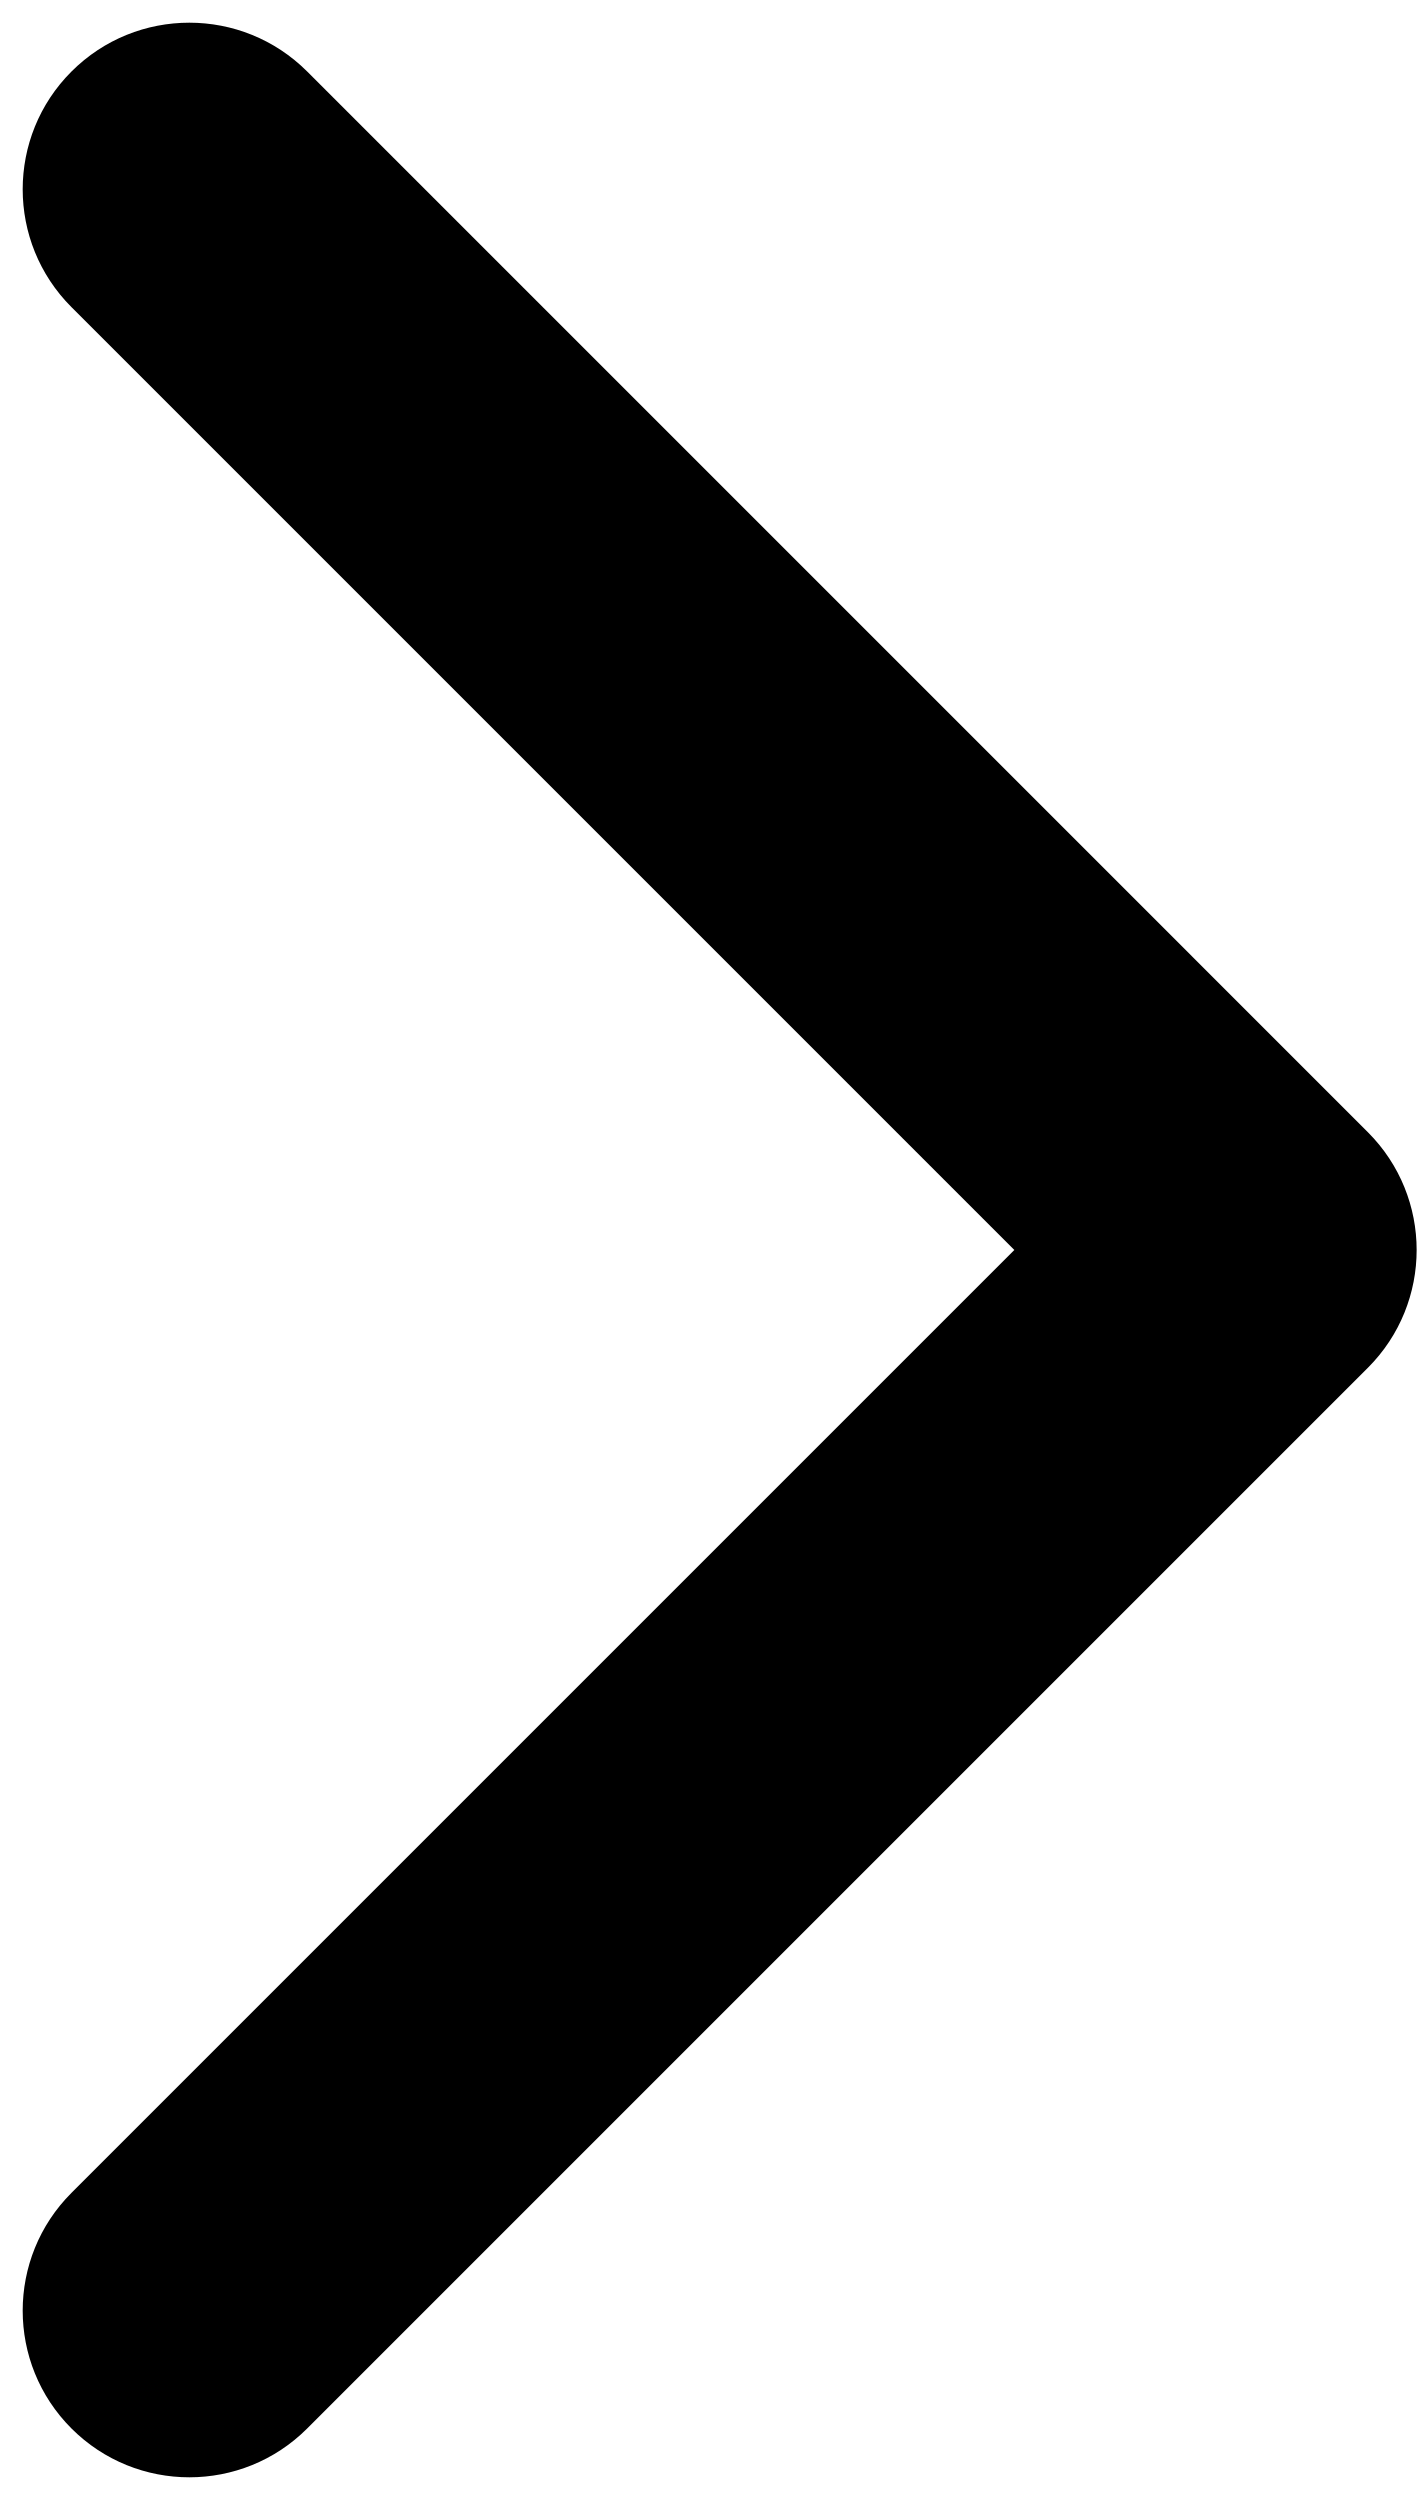
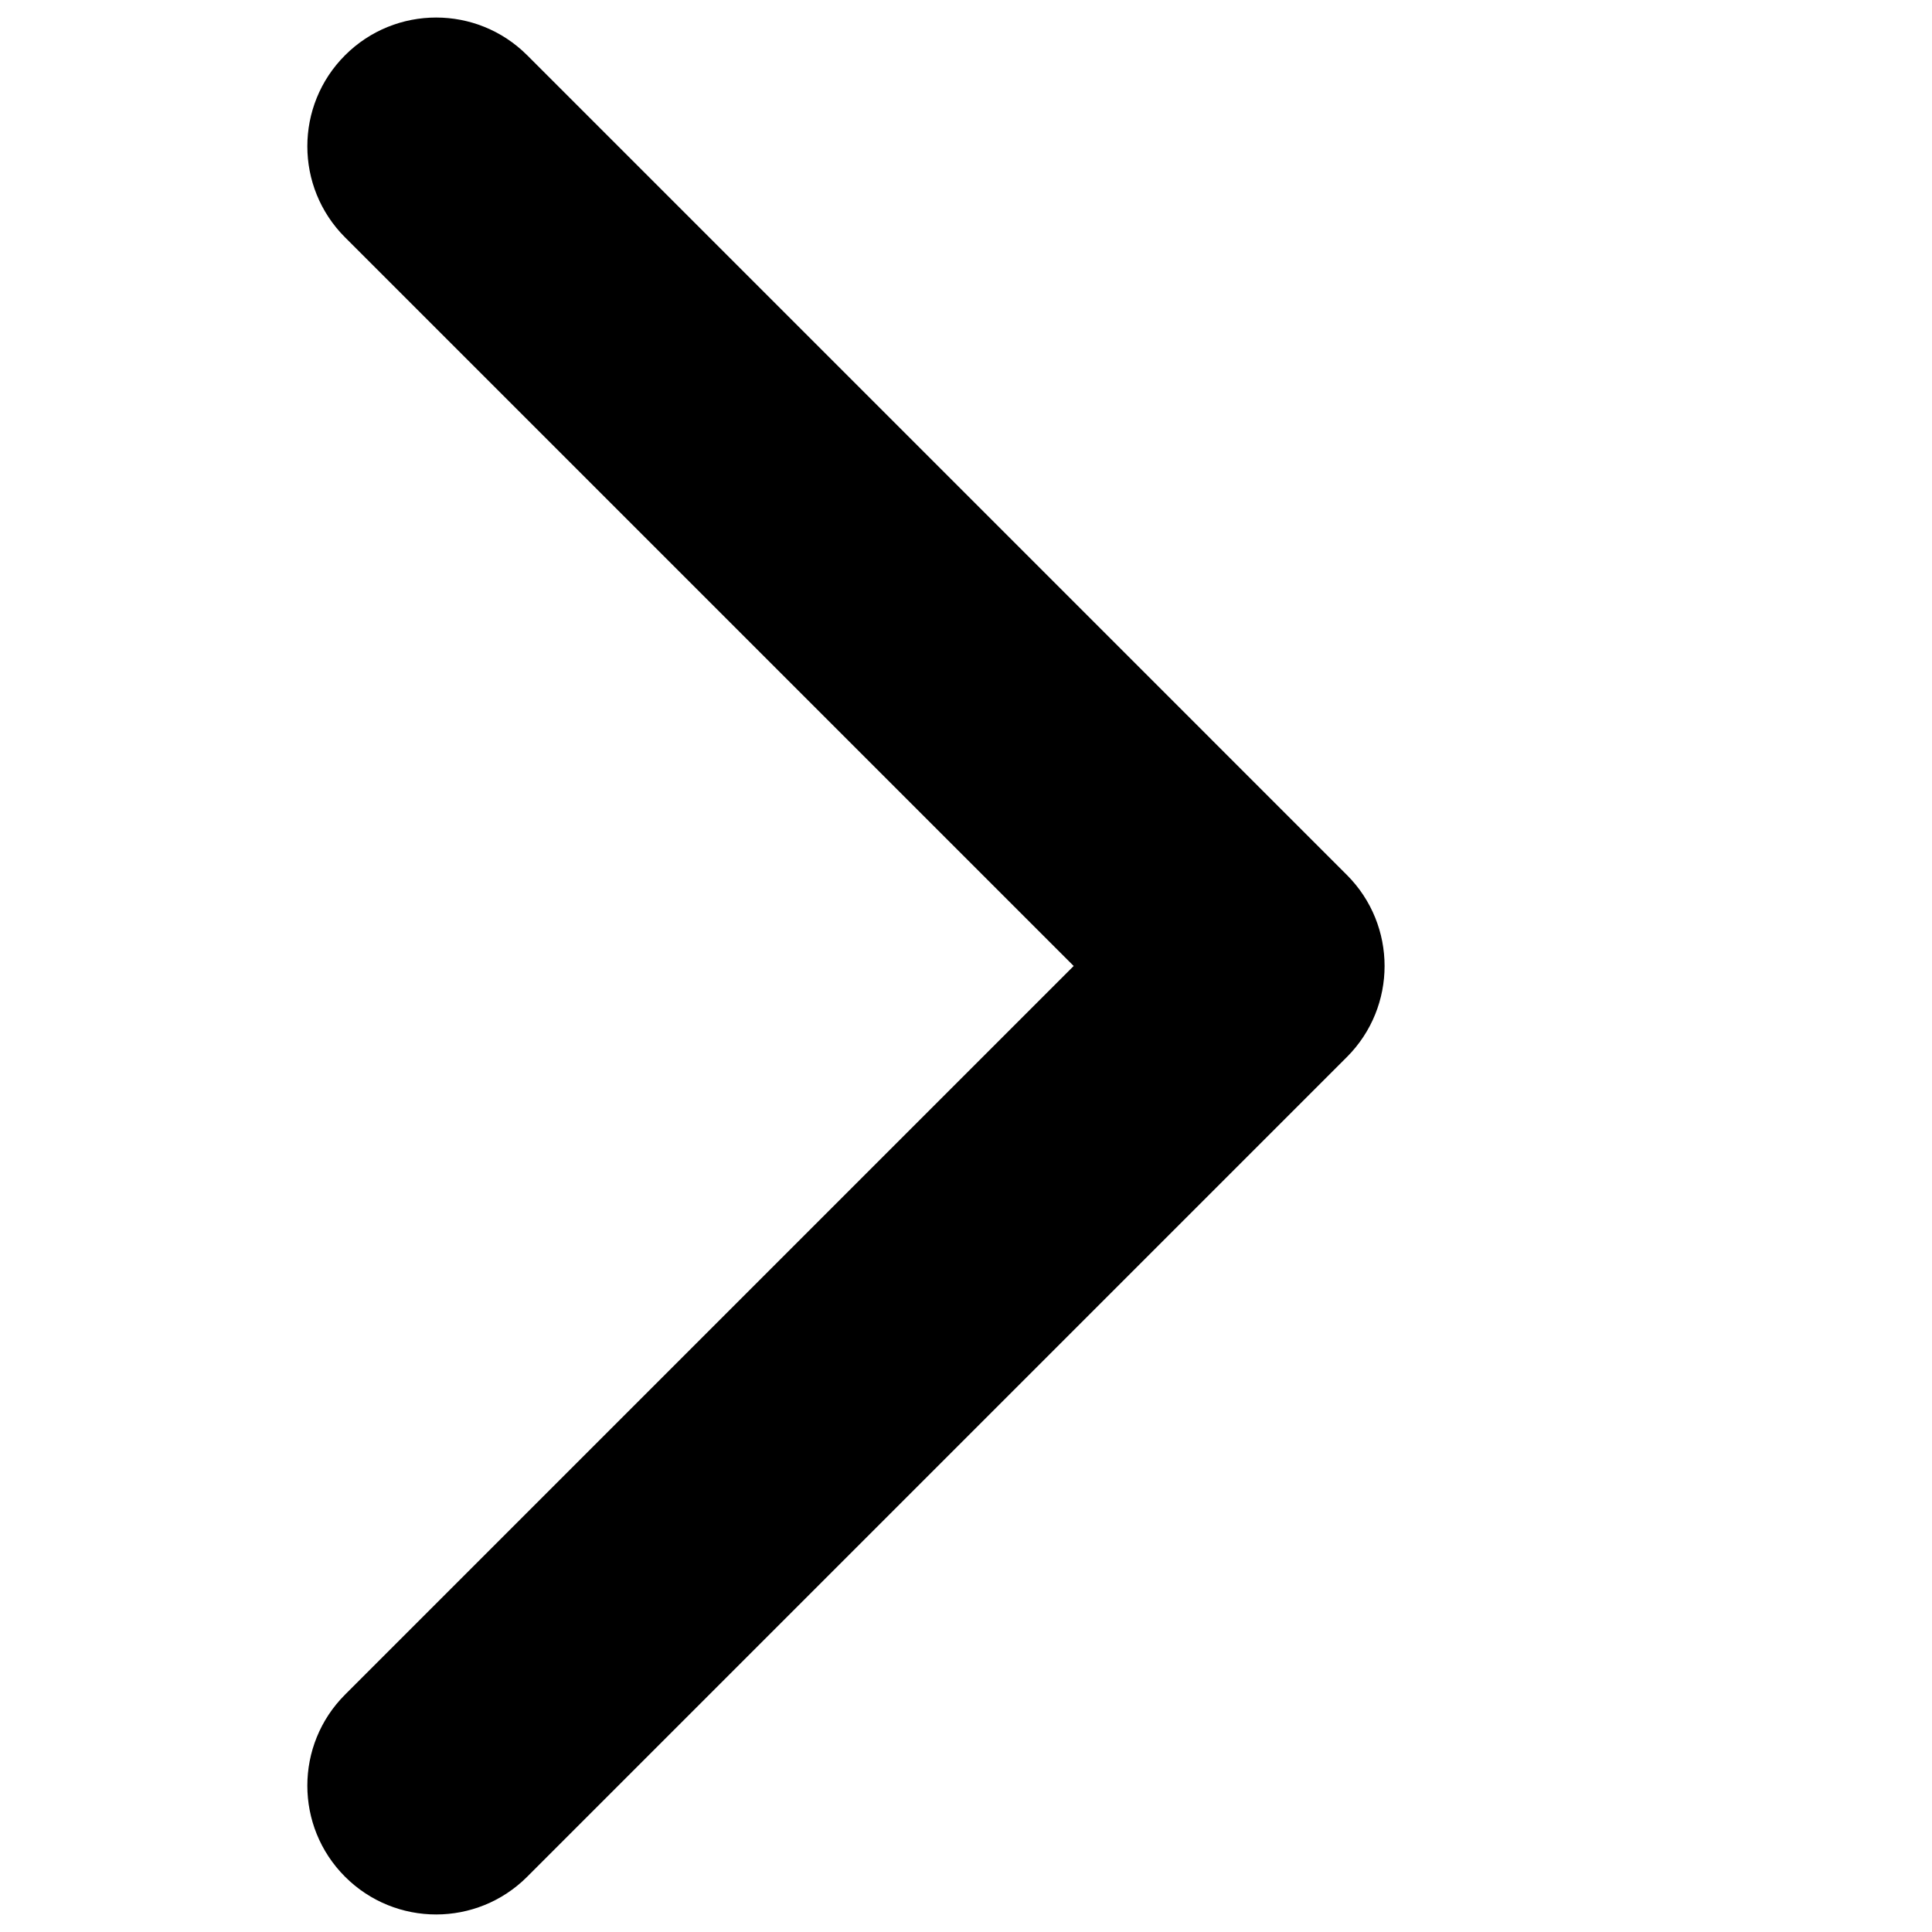
- <svg xmlns="http://www.w3.org/2000/svg" width="17" height="30" viewBox="0 0 17 30" fill="none">
+ <svg xmlns="http://www.w3.org/2000/svg" viewBox="0 0 21 30" width="21" height="21" fill="none">
  <path id="Arrow 1" d="M16.414 16.414C17.195 15.633 17.195 14.367 16.414 13.586L3.686 0.858C2.905 0.077 1.639 0.077 0.858 0.858C0.077 1.639 0.077 2.905 0.858 3.686L12.172 15L0.858 26.314C0.077 27.095 0.077 28.361 0.858 29.142C1.639 29.923 2.905 29.923 3.686 29.142L16.414 16.414ZM14 17H15V13H14V17Z" fill="black" />
</svg>
